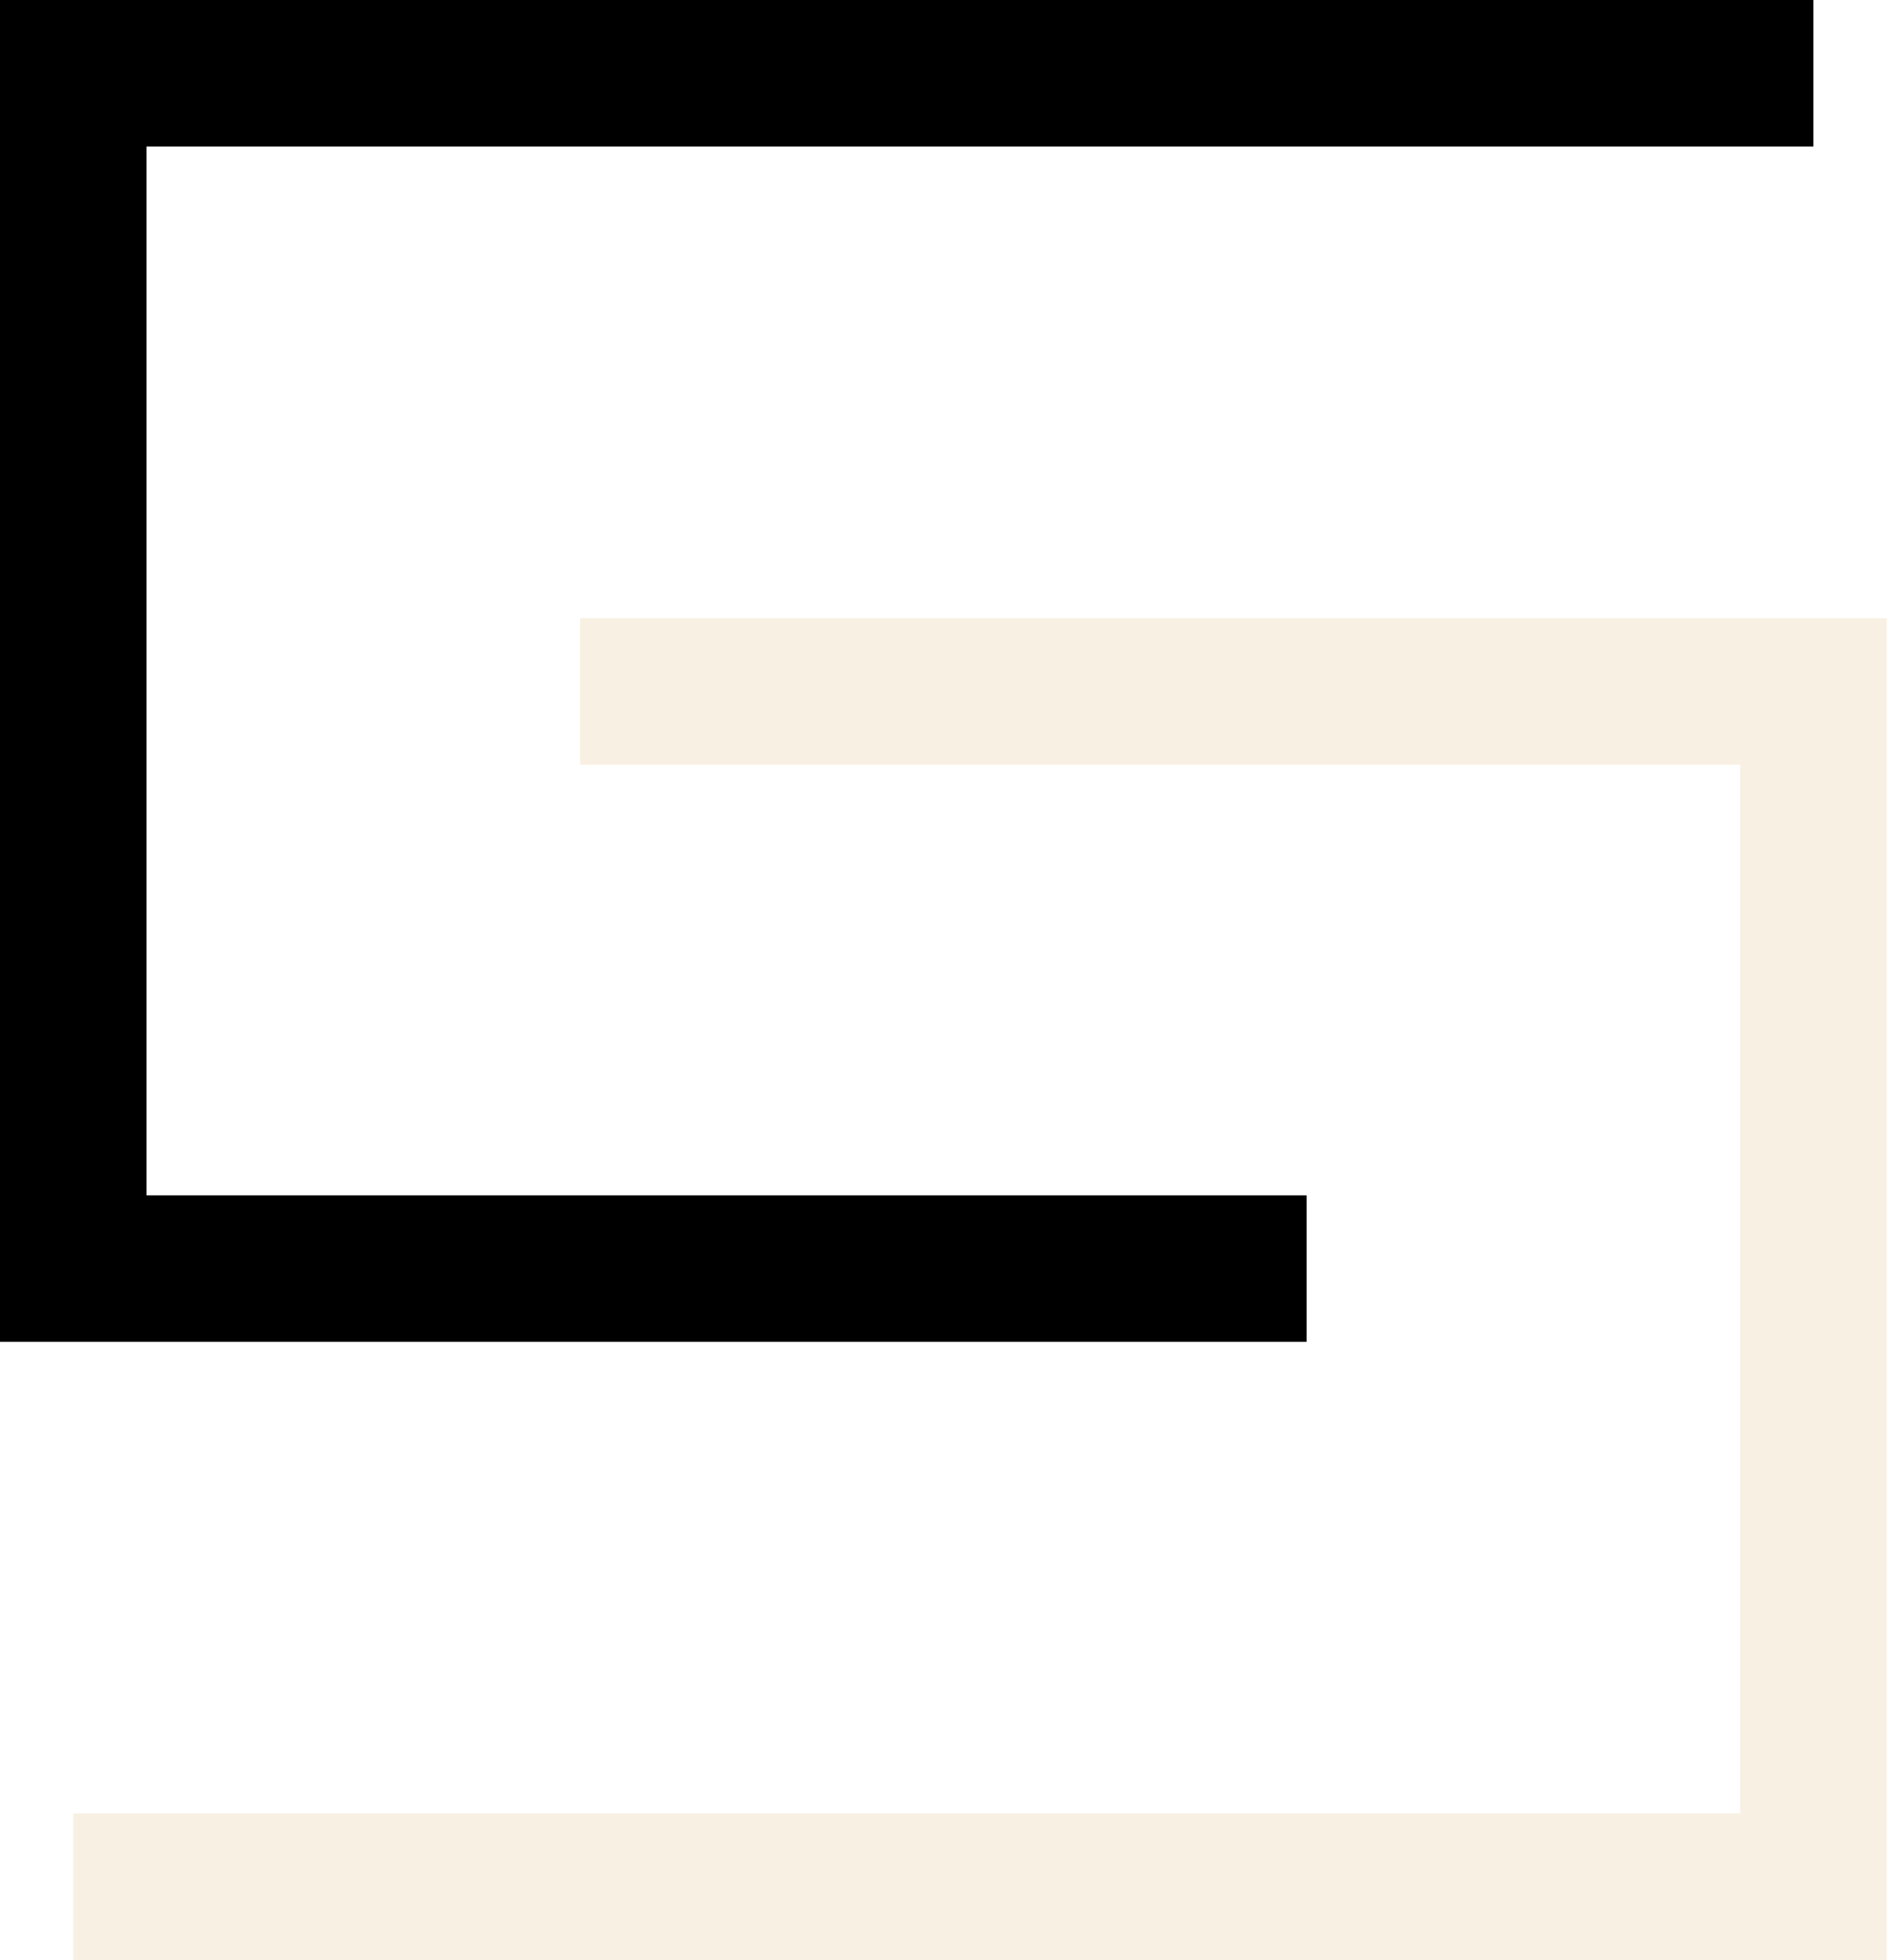
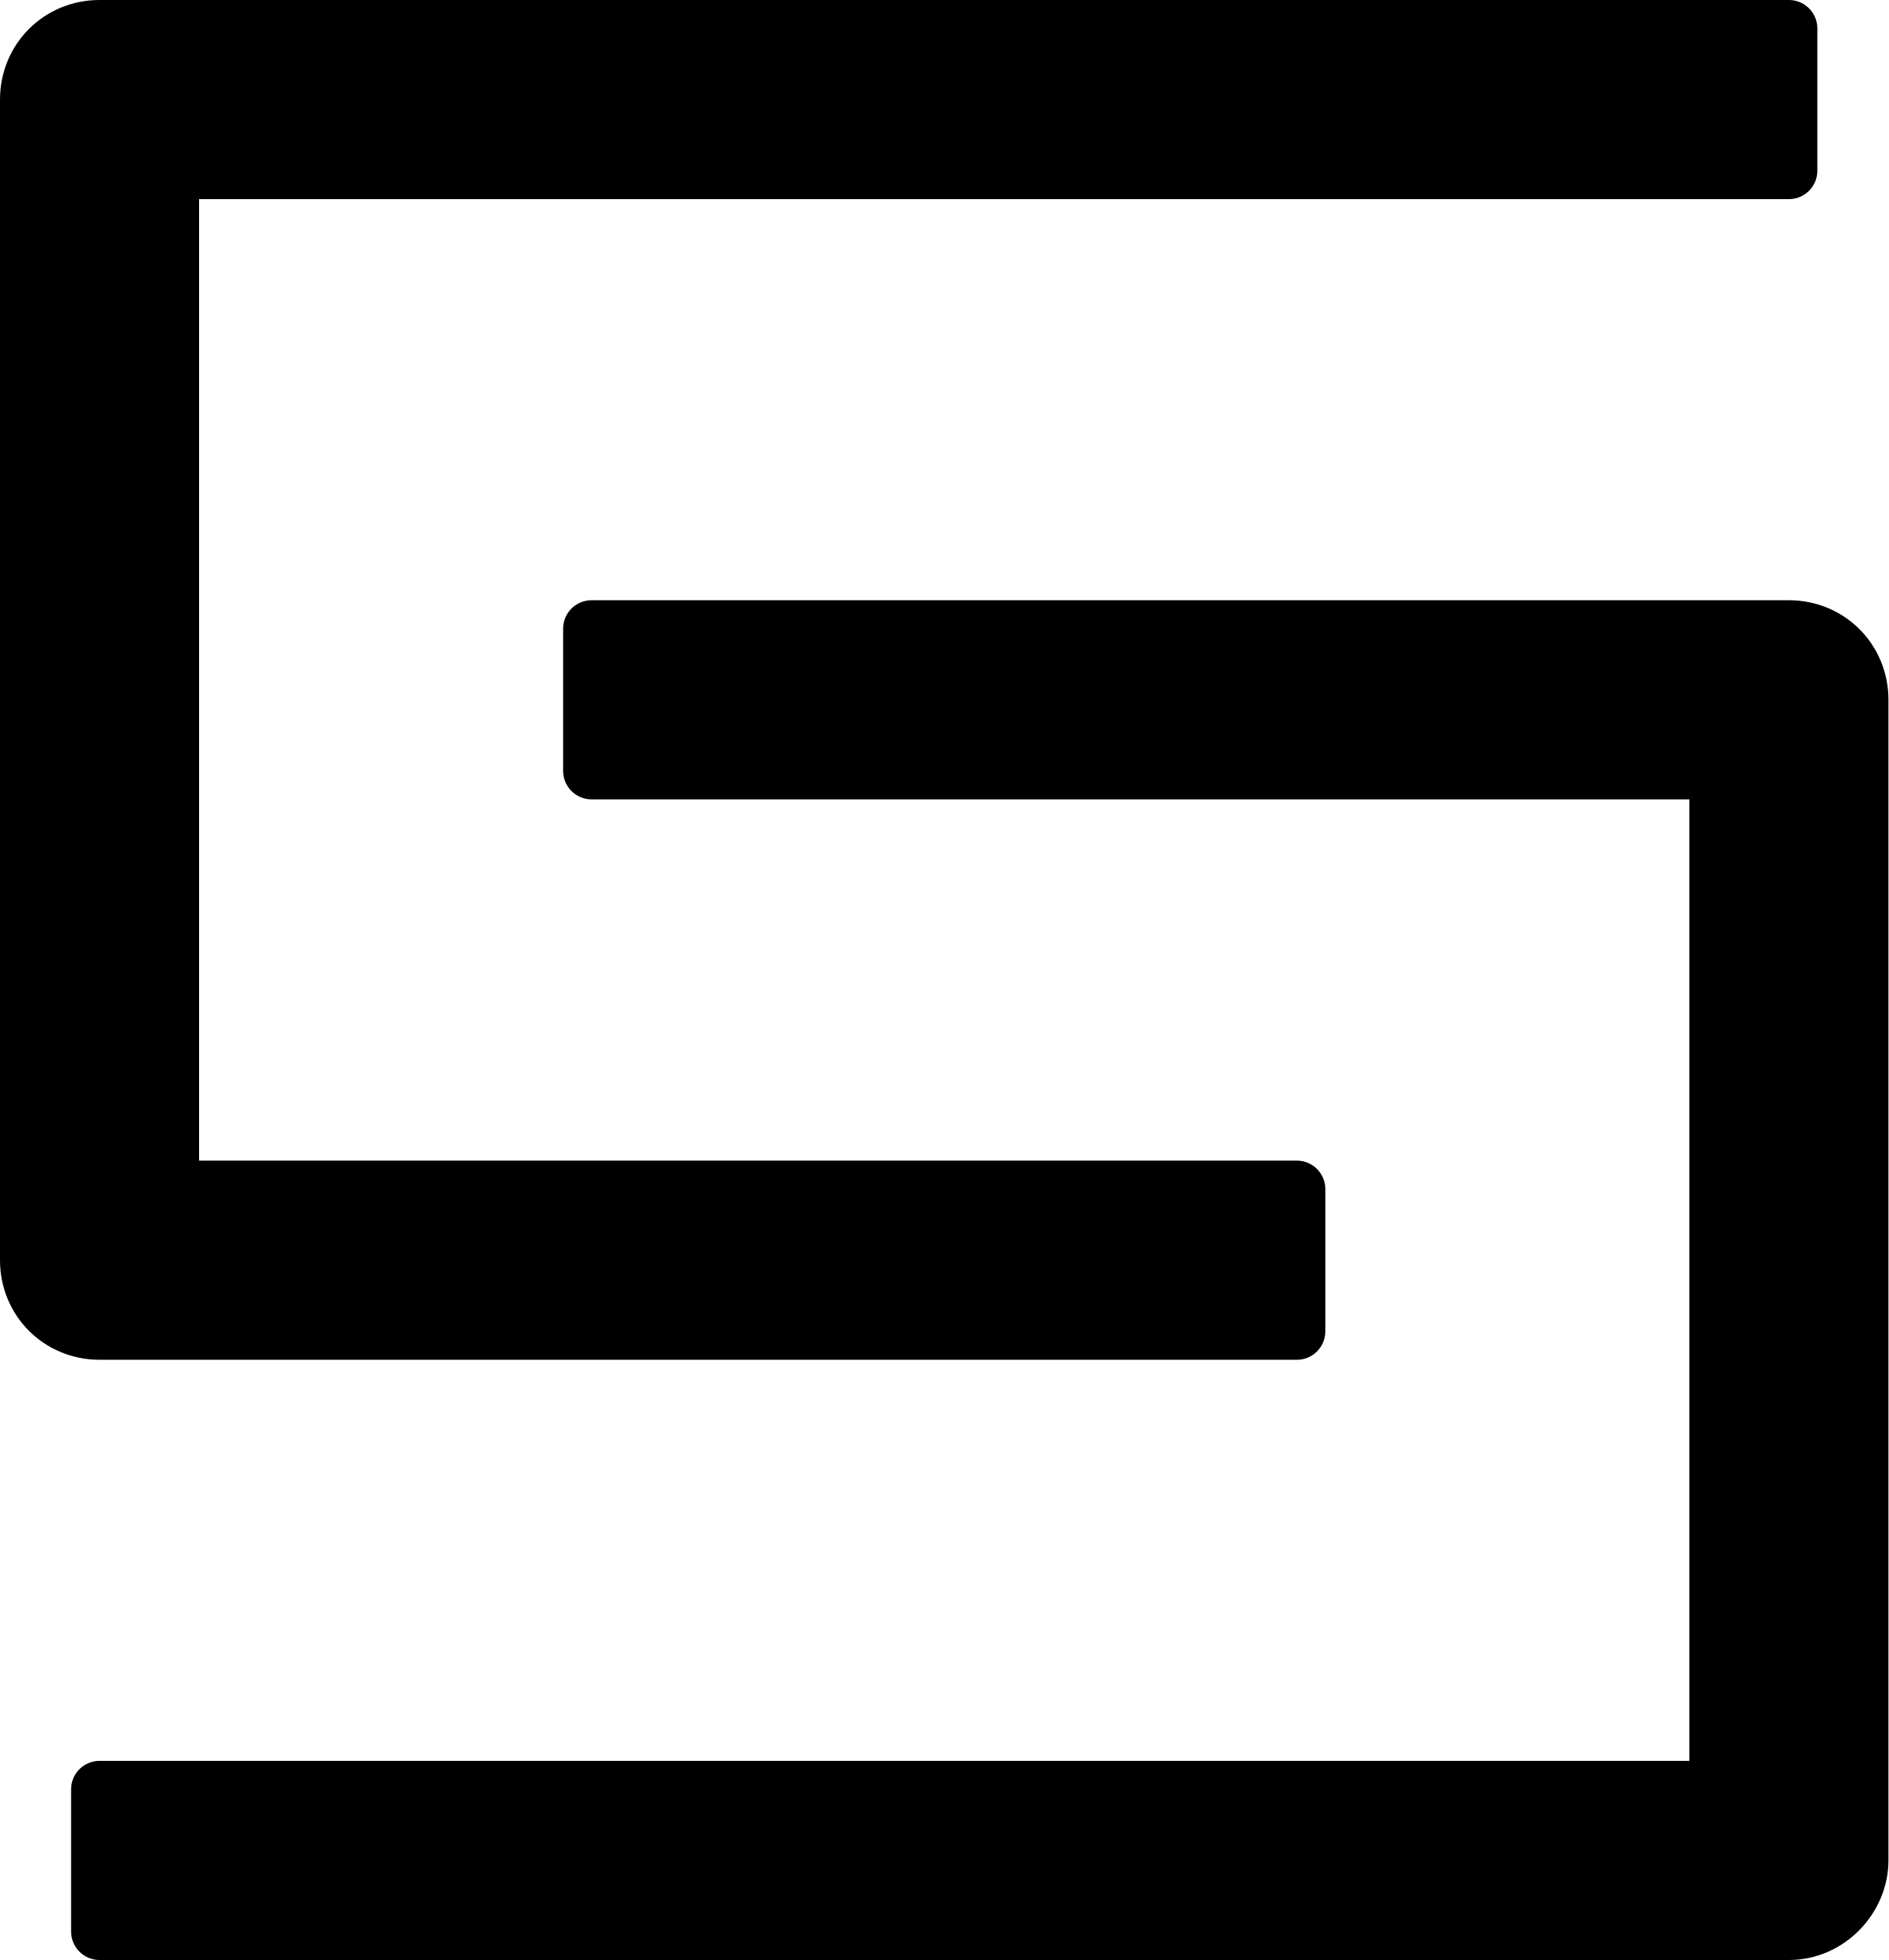
- <svg xmlns="http://www.w3.org/2000/svg" version="1.0" id="Layer_1" x="0px" y="0px" viewBox="0 0 64.4 66.9" style="enable-background:new 0 0 64.4 66.9;" xml:space="preserve">
+ <svg xmlns="http://www.w3.org/2000/svg" version="1.0" id="Layer_1" x="0px" y="0px" viewBox="0 0 66.4 68.9" style="enable-background:new 0 0 66.4 68.9;" xml:space="preserve">
  <style type="text/css">
- 	.st0{fill:#F8F0E2;}
+ 	.st0{stroke:#000000;stroke-width:2;stroke-linejoin:round;stroke-miterlimit:10;}
</style>
-   <polygon points="44.6,45.8 0,45.8 0,0 61.9,0 61.9,5 5,5 5,40.8 44.6,40.8 " />
-   <polygon class="st0" points="64.4,66.9 2.5,66.9 2.5,61.9 59.4,61.9 59.4,26.1 19.8,26.1 19.8,21.1 64.4,21.1 " />
+   <g>
+     <path class="st0" d="M45.6,46.8H3.5c-1.4,0-2.5-1.1-2.5-2.5V3.5C1,2.1,2.1,1,3.5,1h59.4v5H6v35.8h39.6V46.8z" />
+   </g>
+   <g>
+     <path class="st0" d="M62.9,67.9H3.5v-5h56.9V27.1H20.8v-5h42.1c1.4,0,2.5,1.1,2.5,2.5v40.8C65.4,66.7,64.3,67.9,62.9,67.9z" />
+   </g>
</svg>
